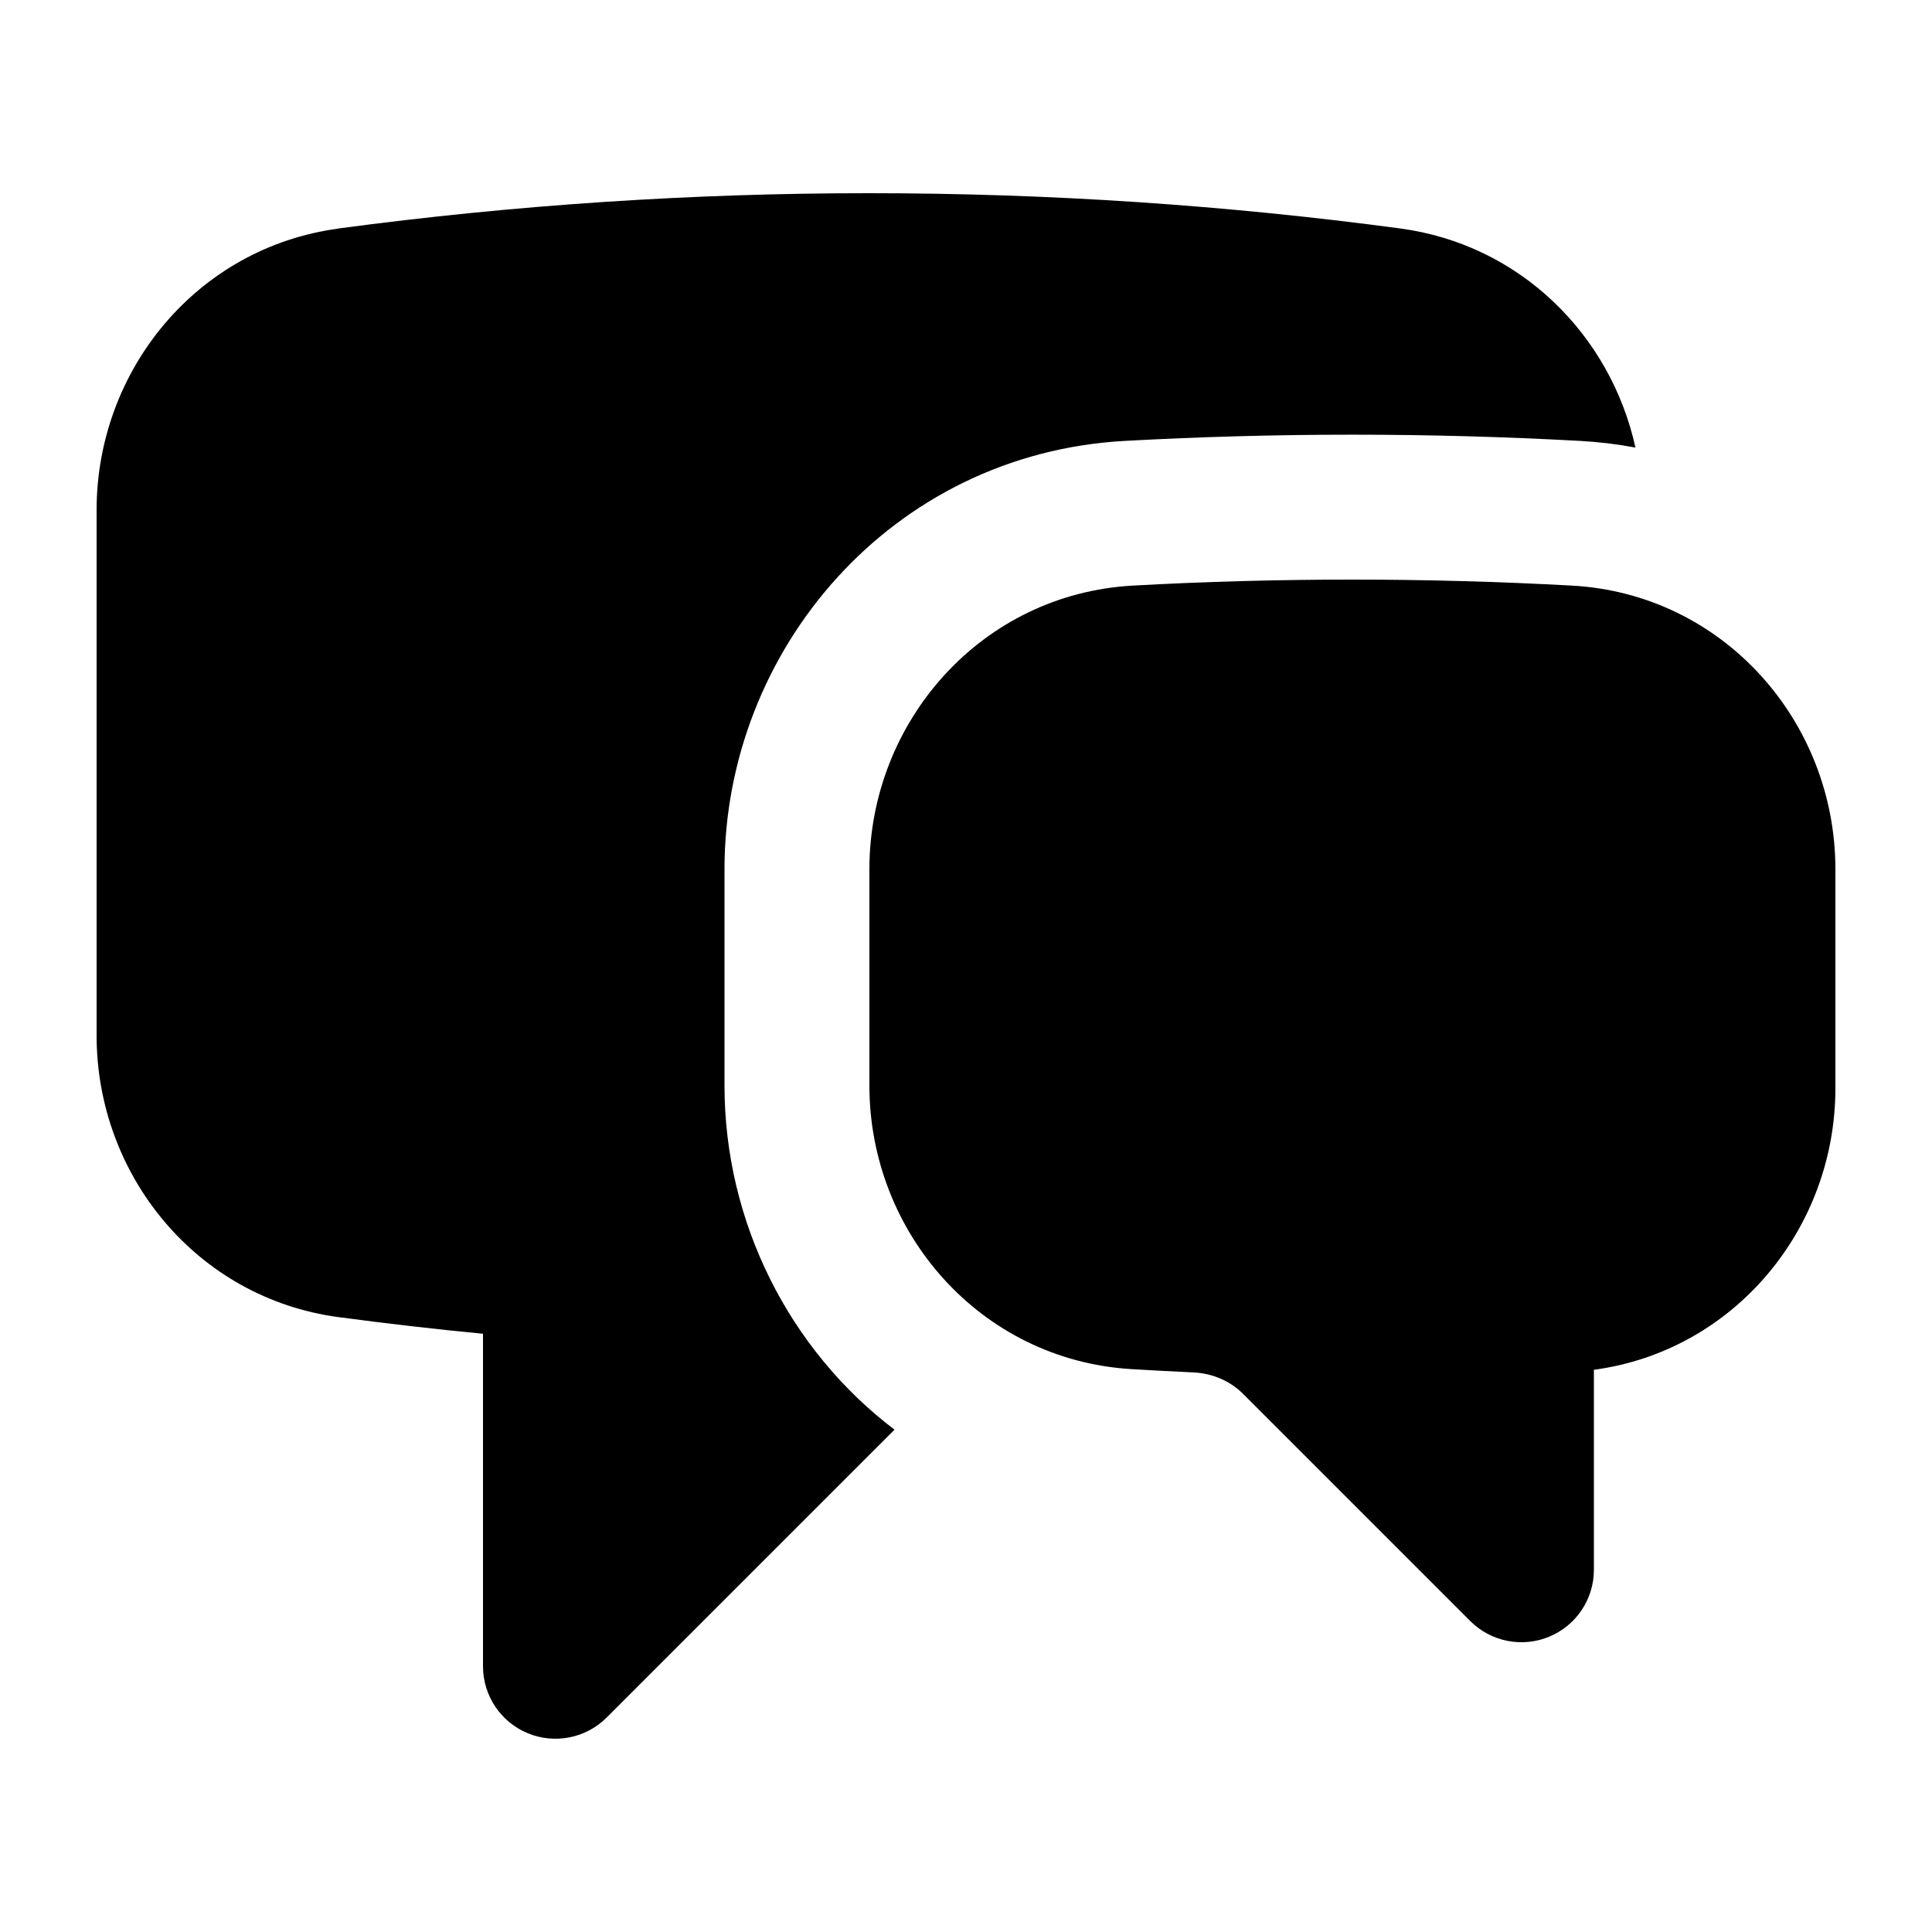
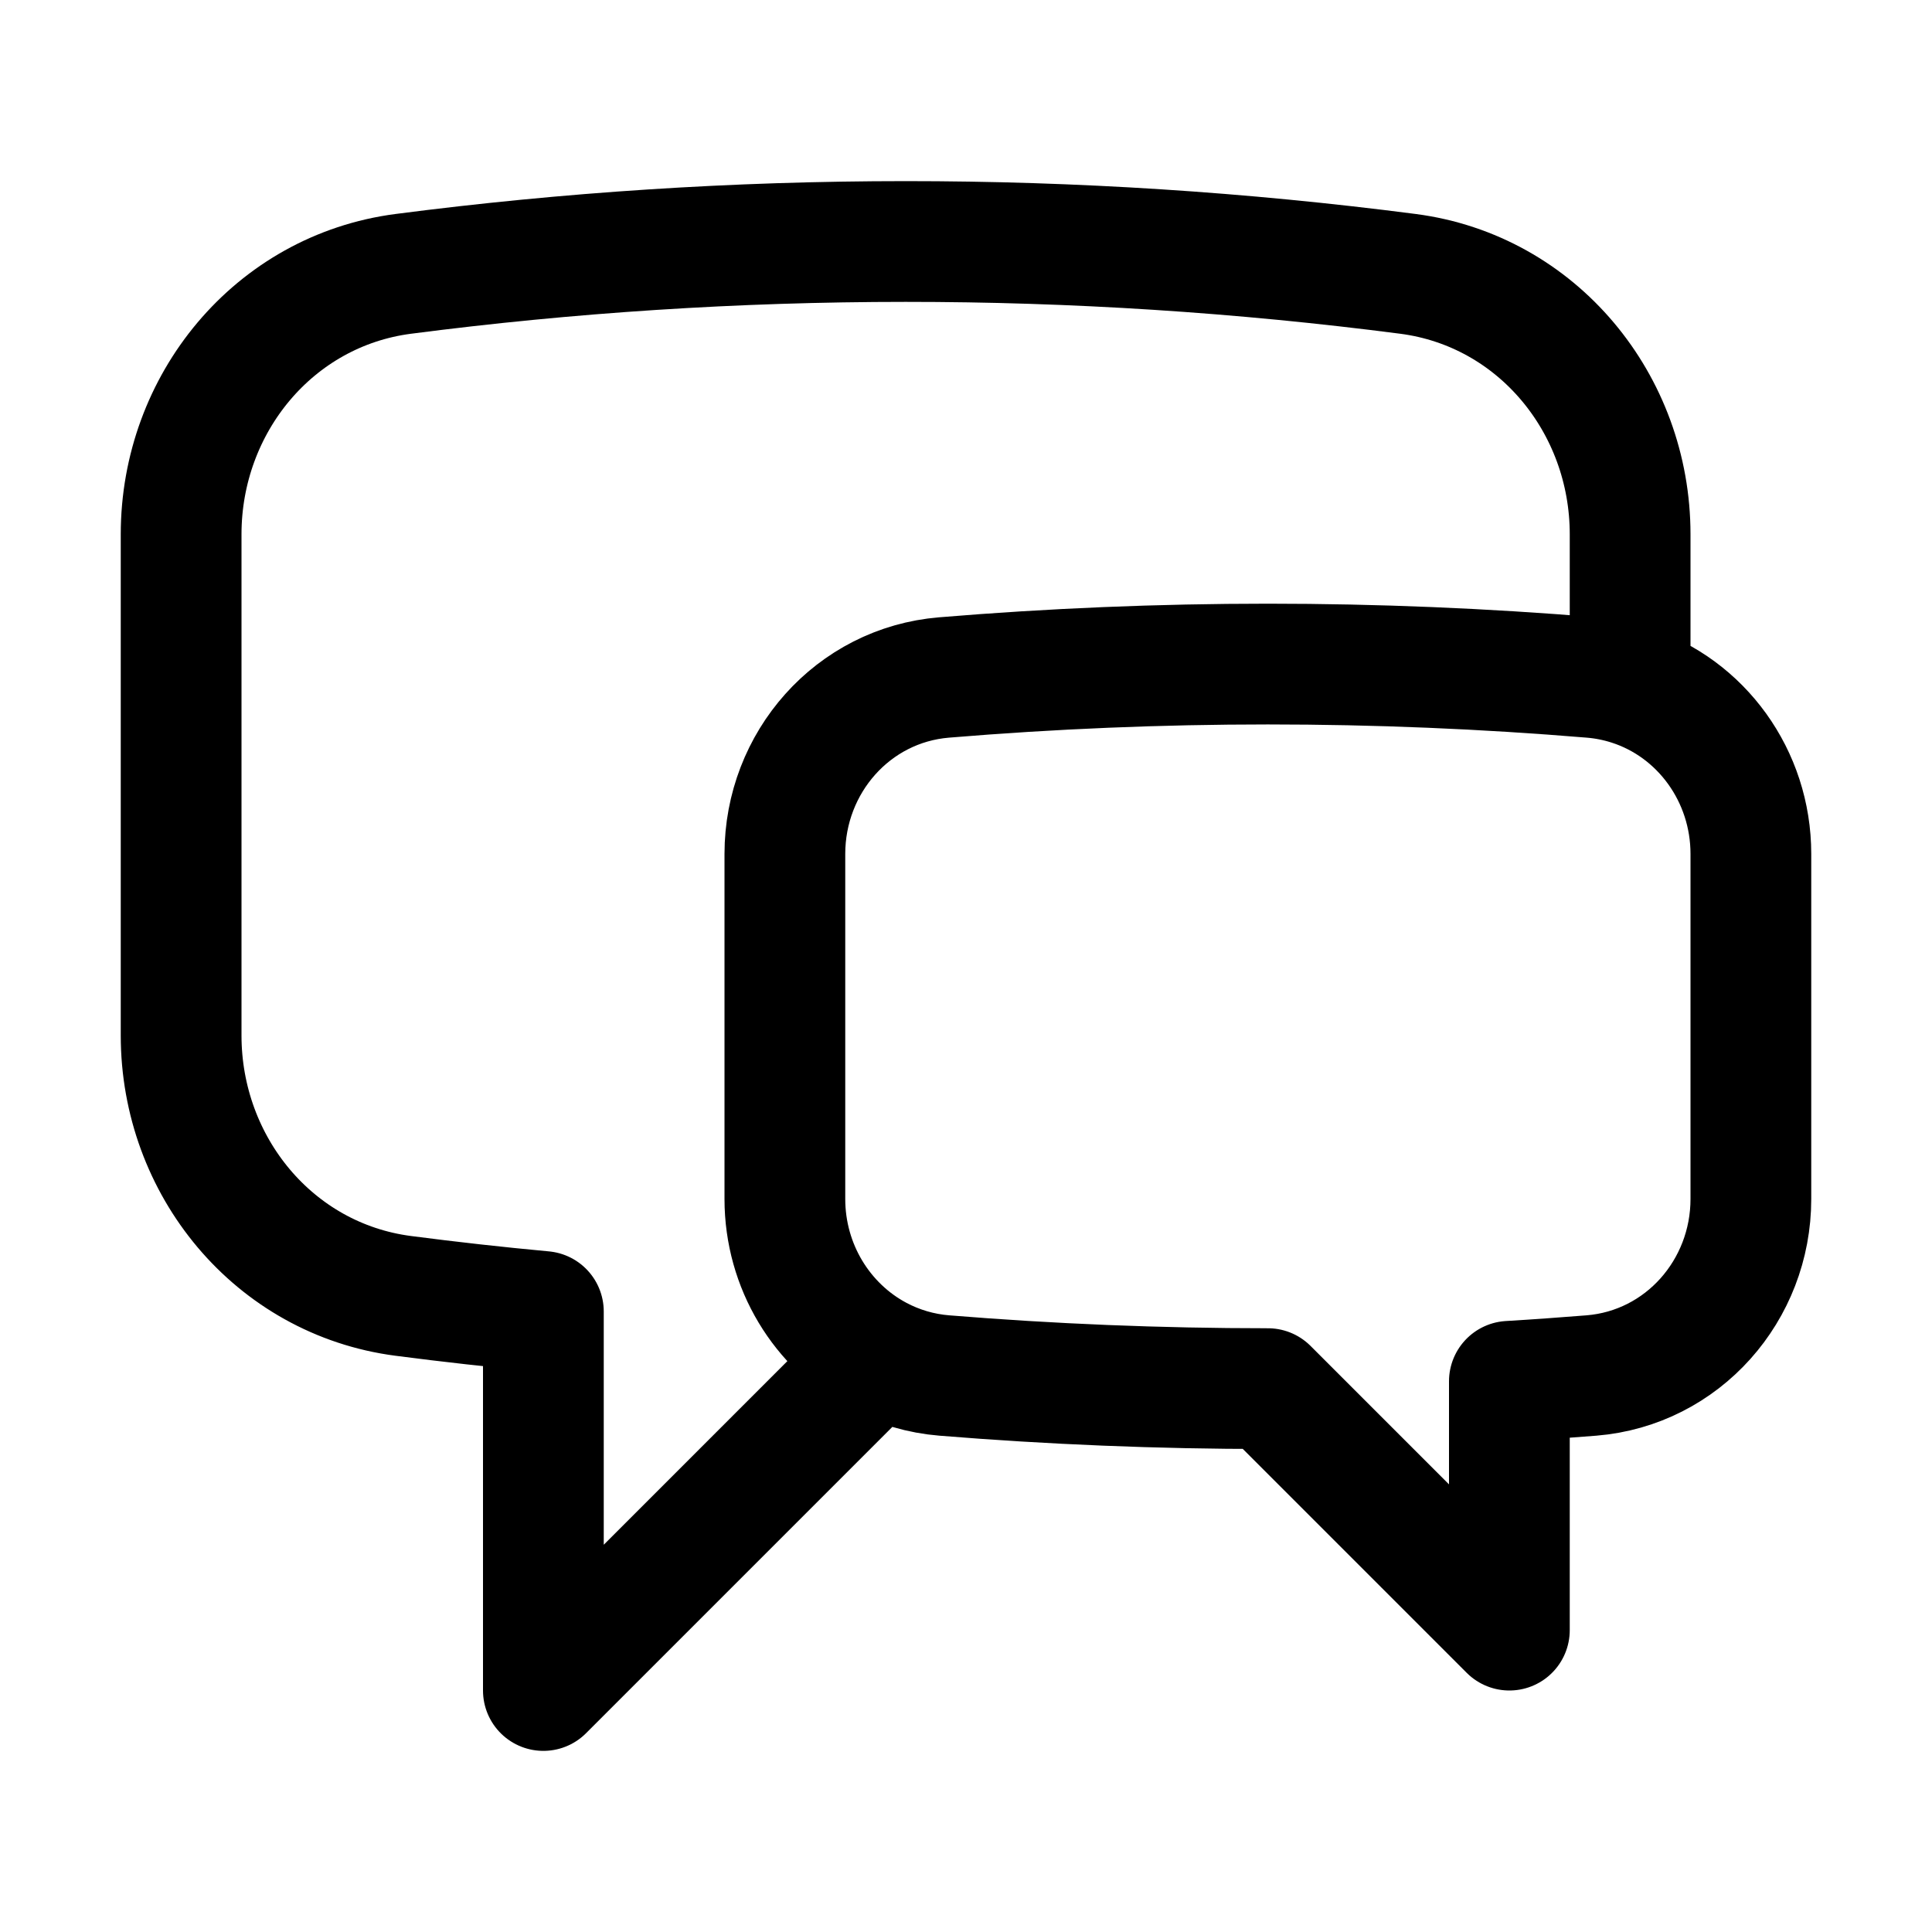
- <svg xmlns="http://www.w3.org/2000/svg" viewBox="0 0 20 20" fill="currentColor" class="w-5 h-5">
-   <path d="M3.505 2.365A41.369 41.369 0 019 2c1.863 0 3.697.124 5.495.365 1.247.167 2.18 1.108 2.435 2.268a4.45 4.45 0 00-.577-.069 43.141 43.141 0 00-4.706 0C9.229 4.696 7.5 6.727 7.5 8.998v2.24c0 1.413.67 2.735 1.76 3.562l-2.98 2.98A.75.75 0 015 17.25v-3.443c-.501-.048-1-.106-1.495-.172C2.033 13.438 1 12.162 1 10.72V5.28c0-1.441 1.033-2.717 2.505-2.914z" />
-   <path d="M14 6c-.762 0-1.52.02-2.271.062C10.157 6.148 9 7.472 9 8.998v2.24c0 1.519 1.147 2.839 2.71 2.935.214.013.428.024.642.034.2.009.385.09.518.224l2.35 2.35a.75.75 0 001.28-.531v-2.07c1.453-.195 2.5-1.463 2.5-2.915V8.998c0-1.526-1.157-2.85-2.729-2.936A41.645 41.645 0 0014 6z" />
+ <svg xmlns="http://www.w3.org/2000/svg" fill="none" viewBox="0 0 24 24" stroke-width="1.5" stroke="currentColor" class="w-6 h-6">
+   <path stroke-linecap="round" stroke-linejoin="round" d="M20.25 8.511c.884.284 1.5 1.128 1.5 2.097v4.286c0 1.136-.847 2.1-1.98 2.193-.34.027-.68.052-1.02.072v3.091l-3-3c-1.354 0-2.694-.055-4.02-.163a2.115 2.115 0 01-.825-.242m9.345-8.334a2.126 2.126 0 00-.476-.095 48.64 48.64 0 00-8.048 0c-1.131.094-1.976 1.057-1.976 2.192v4.286c0 .837.46 1.58 1.155 1.951m9.345-8.334V6.637c0-1.621-1.152-3.026-2.76-3.235A48.455 48.455 0 0011.25 3c-2.115 0-4.198.137-6.24.402-1.608.209-2.76 1.614-2.76 3.235v6.226c0 1.621 1.152 3.026 2.76 3.235.577.075 1.157.14 1.74.194V21l4.155-4.155" />
</svg>
